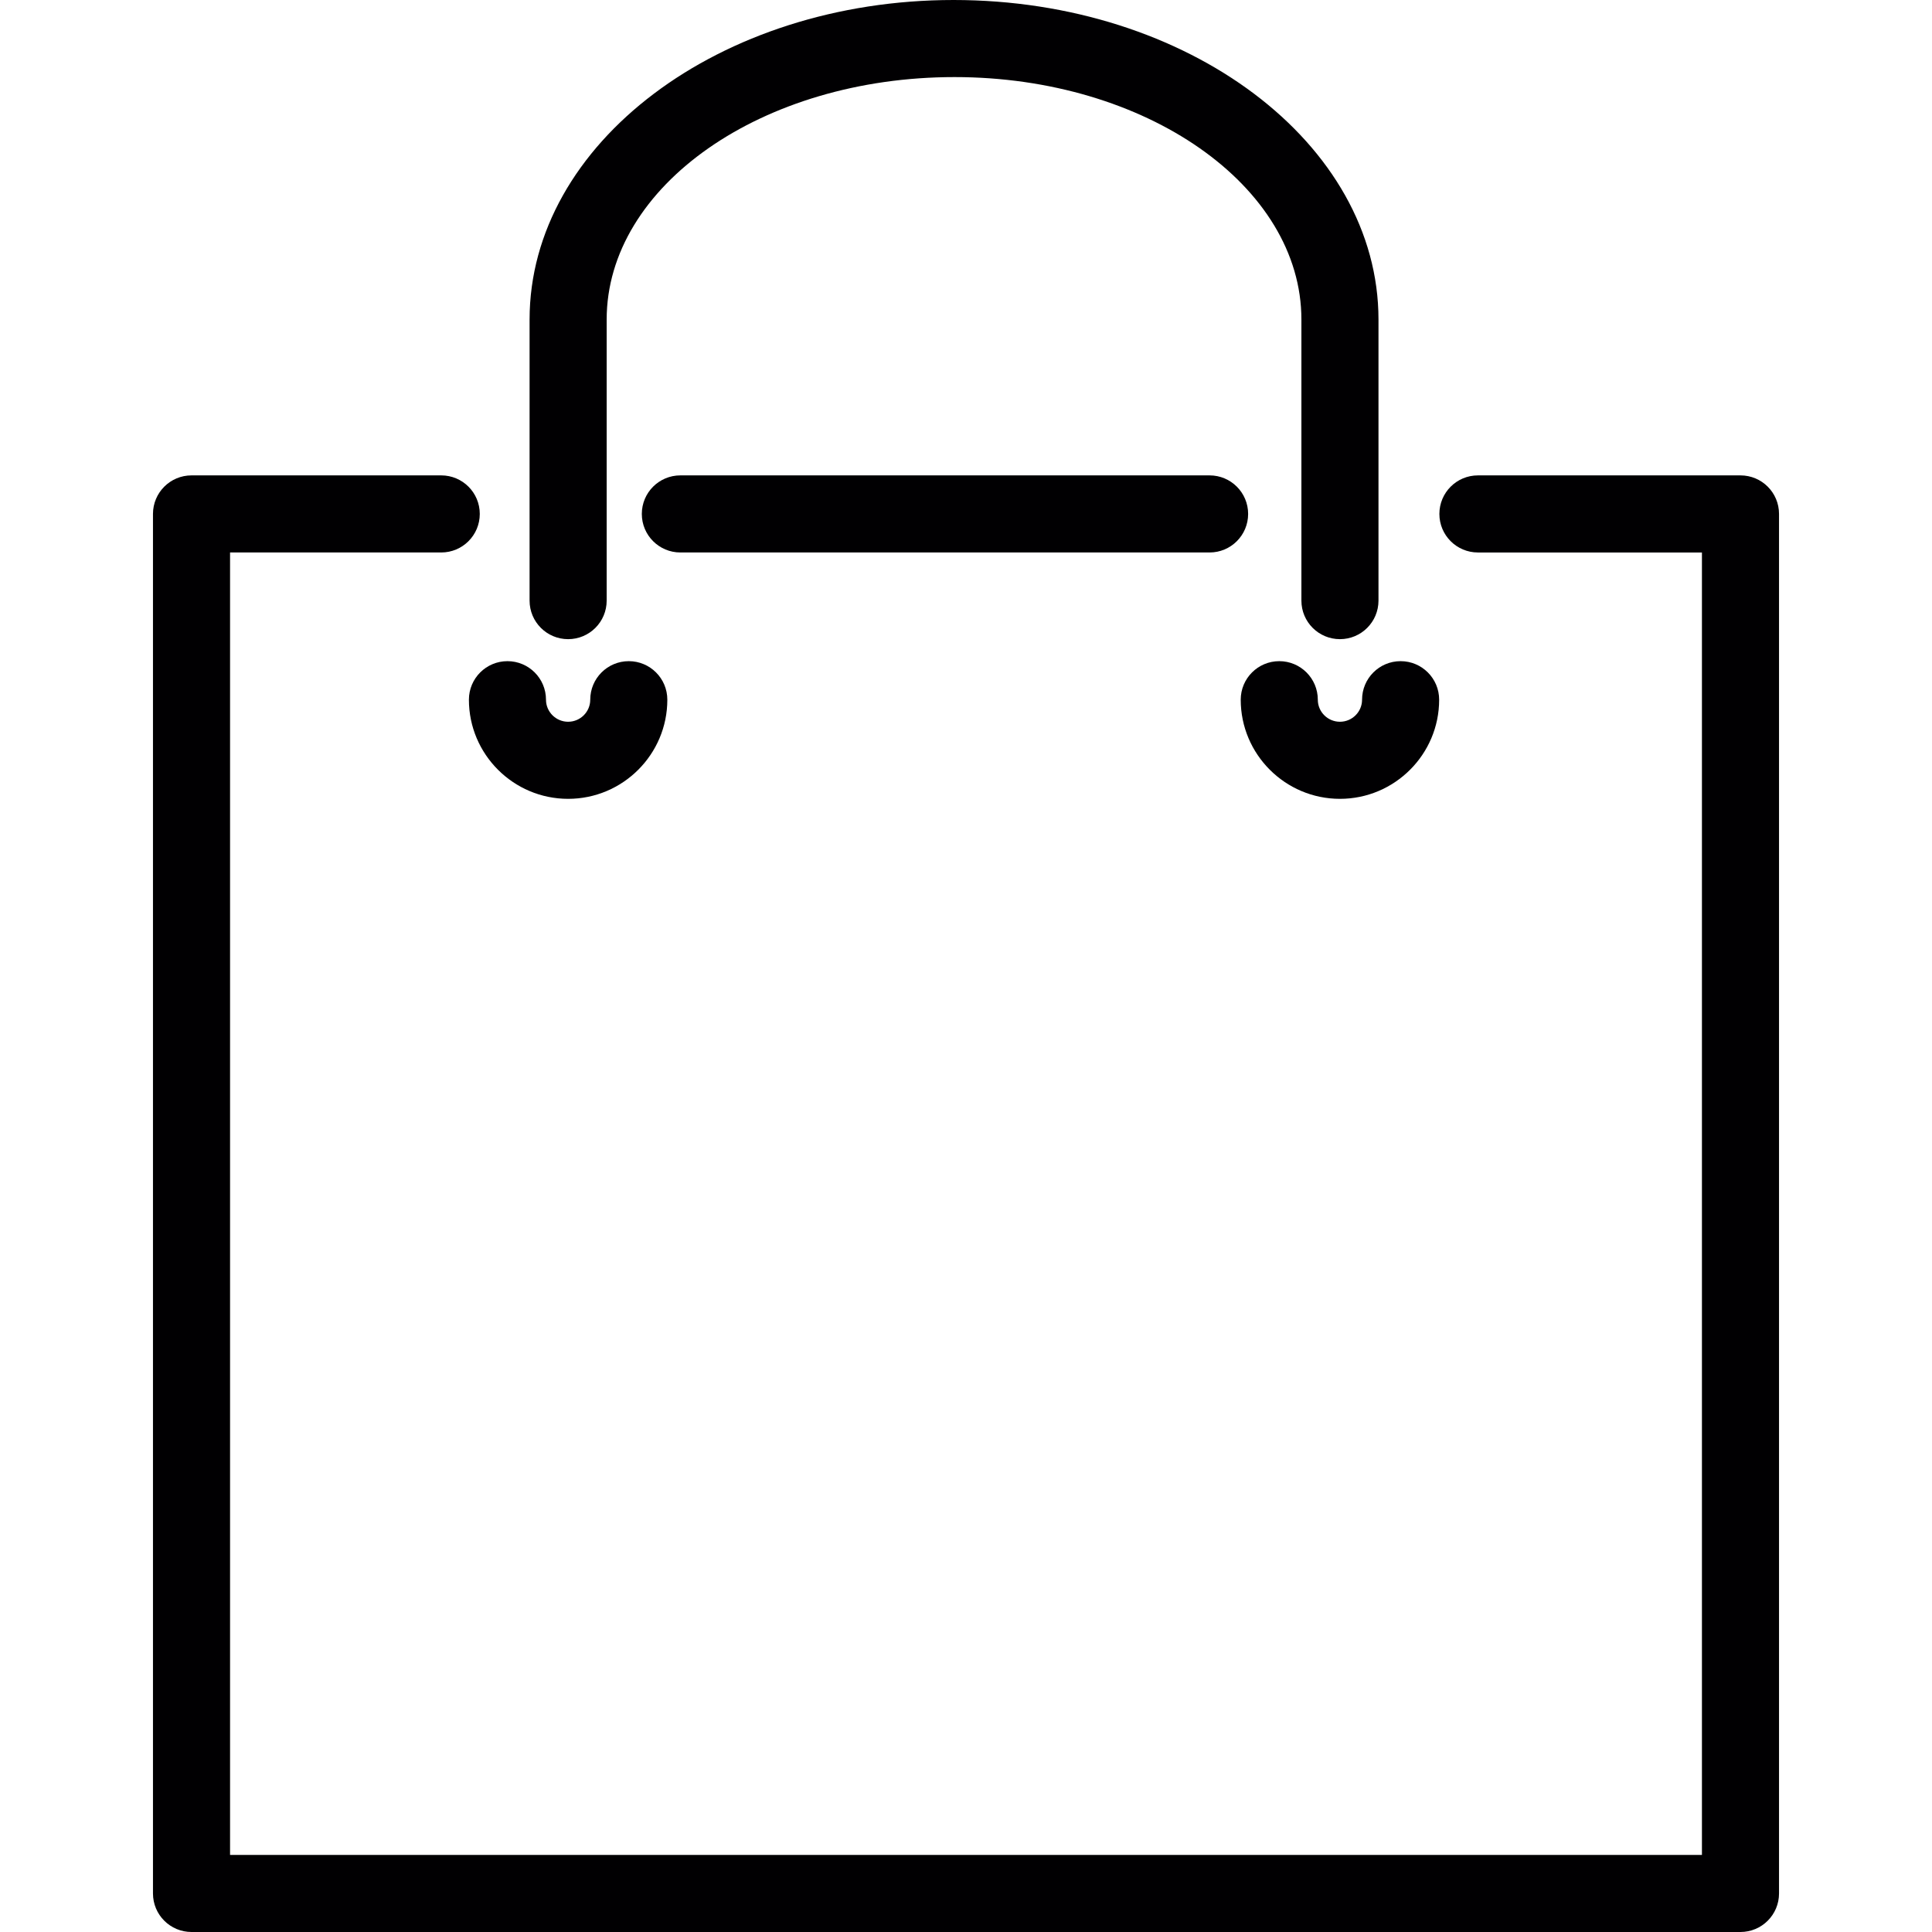
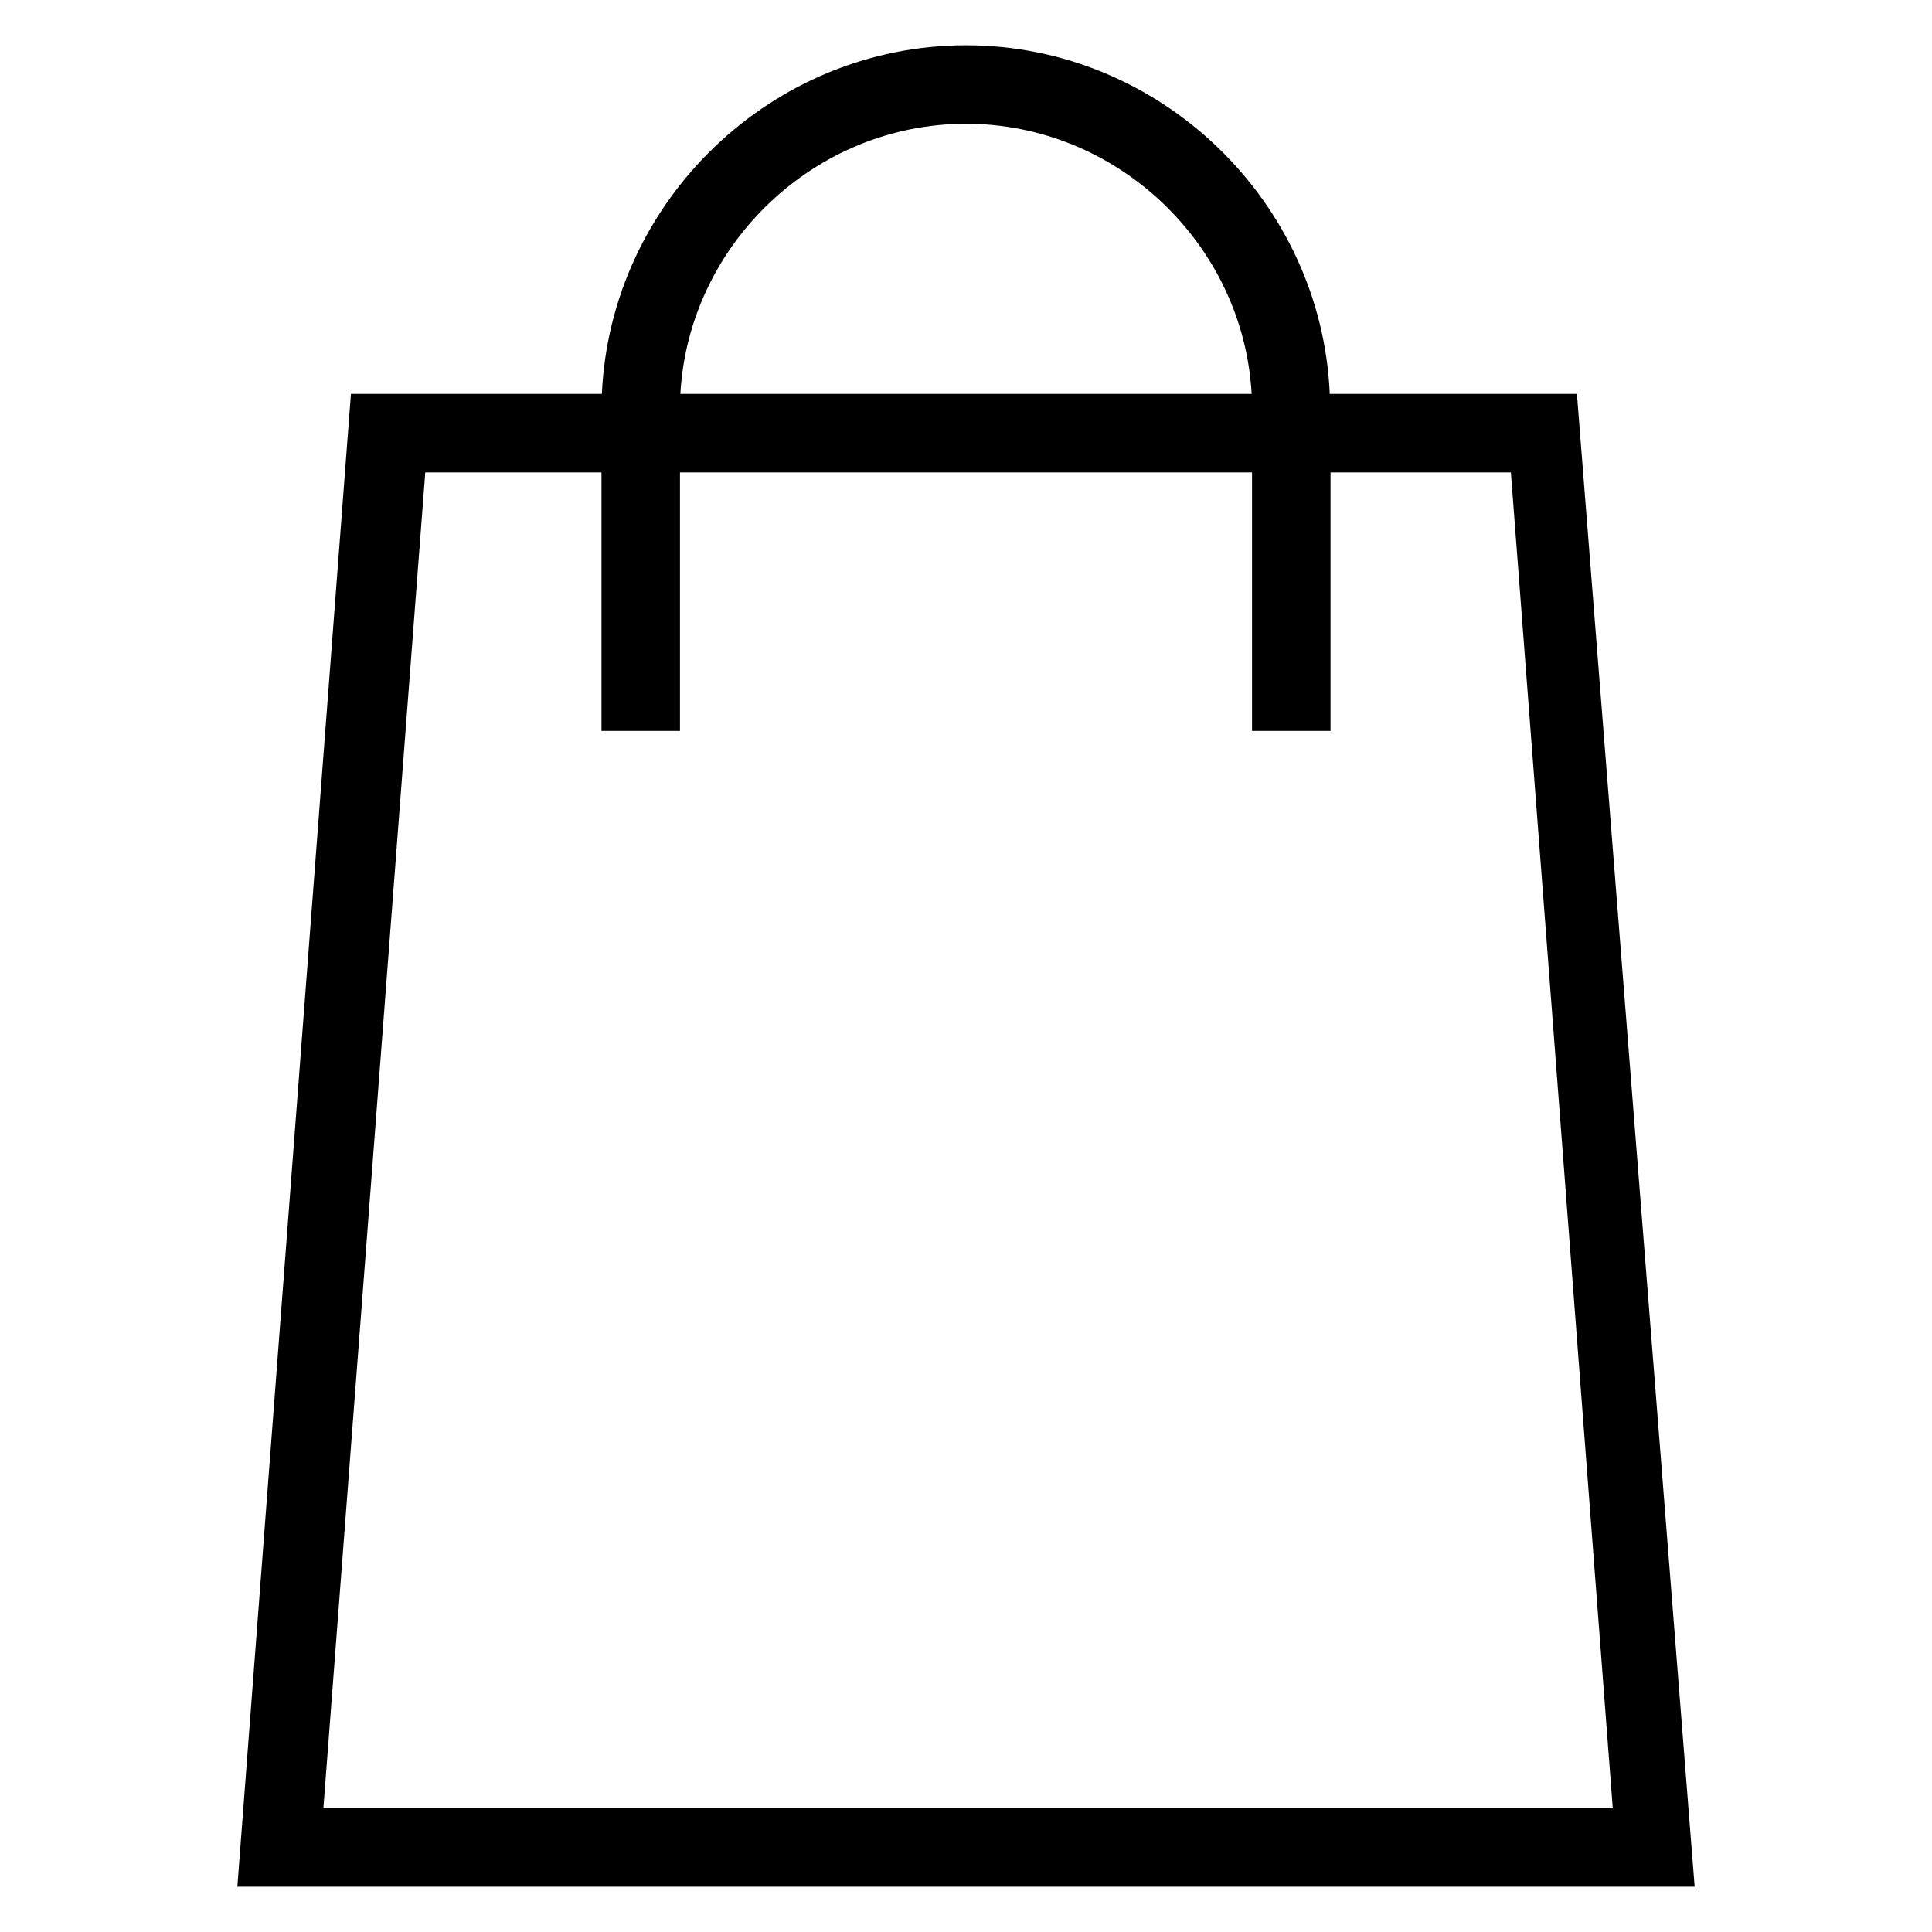
- <svg xmlns="http://www.w3.org/2000/svg" version="1.1" id="Capa_1" x="0px" y="0px" viewBox="0 0 407.453 407.453" style="enable-background:new 0 0 407.453 407.453;" xml:space="preserve">
+ <svg xmlns="http://www.w3.org/2000/svg" version="1.1" viewBox="0 0 512 512" enable-background="new 0 0 512 512">
  <g>
-     <path style="fill:#010002;" d="M255.099,116.515c4.487,0,8.129-3.633,8.129-8.129c0-4.495-3.642-8.129-8.129-8.129H143.486   c-4.487,0-8.129,3.633-8.129,8.129c0,4.495,3.642,8.129,8.129,8.129H255.099z" />
-     <path style="fill:#010002;" d="M367.062,100.258H311.69c-4.487,0-8.129,3.633-8.129,8.129c0,4.495,3.642,8.129,8.129,8.129h47.243   v274.681H48.519V116.515h44.536c4.487,0,8.129-3.633,8.129-8.129c0-4.495-3.642-8.129-8.129-8.129H40.391   c-4.487,0-8.129,3.633-8.129,8.129v290.938c0,4.495,3.642,8.129,8.129,8.129h326.671c4.487,0,8.129-3.633,8.129-8.129V108.386   C375.191,103.891,371.557,100.258,367.062,100.258z" />
-     <path style="fill:#010002;" d="M282.59,134.796c4.487,0,8.129-3.633,8.129-8.129V67.394C290.718,30.238,250.604,0,201.101,0   c-49.308,0-89.414,30.238-89.414,67.394v59.274c0,4.495,3.642,8.129,8.129,8.129s8.129-3.633,8.129-8.129V67.394   c0-28.198,32.823-51.137,73.36-51.137c40.334,0,73.157,22.939,73.157,51.137v59.274   C274.461,131.163,278.095,134.796,282.59,134.796z" />
-     <path style="fill:#010002;" d="M98.892,147.566c0,11.526,9.389,20.907,20.923,20.907c11.534,0,20.923-9.38,20.923-20.907   c0-4.495-3.642-8.129-8.129-8.129s-8.129,3.633-8.129,8.129c0,2.561-2.089,4.65-4.666,4.65c-2.569,0-4.666-2.089-4.666-4.65   c0-4.495-3.642-8.129-8.129-8.129S98.892,143.071,98.892,147.566z" />
-     <path style="fill:#010002;" d="M282.59,168.473c11.534,0,20.923-9.38,20.923-20.907c0-4.495-3.642-8.129-8.129-8.129   c-4.487,0-8.129,3.633-8.129,8.129c0,2.561-2.089,4.65-4.666,4.65c-2.577,0-4.666-2.089-4.666-4.65   c0-4.495-3.642-8.129-8.129-8.129c-4.487,0-8.129,3.633-8.129,8.129C261.667,159.092,271.055,168.473,282.59,168.473z" />
+     <path d="m417.9,104.4h-65.5c-2.2-51-44.8-92.4-96.4-92.4s-94.2,41.3-96.5,92.4h-66.5l-30.1,395.6h386.2l-31.2-395.6zm-161.9-71.6c40.1,0 73.5,32 75.7,71.6h-151.4c2.2-39.6 35.6-71.6 75.7-71.6zm-143.3,92.4h46.7v68.5h20.8v-68.5h151.6v68.5h20.8v-68.5h47.8l27,354h-341.7l27-354z" />
  </g>
-   <g>
- </g>
-   <g>
- </g>
-   <g>
- </g>
-   <g>
- </g>
-   <g>
- </g>
-   <g>
- </g>
-   <g>
- </g>
-   <g>
- </g>
-   <g>
- </g>
-   <g>
- </g>
-   <g>
- </g>
-   <g>
- </g>
-   <g>
- </g>
-   <g>
- </g>
-   <g>
- </g>
</svg>
